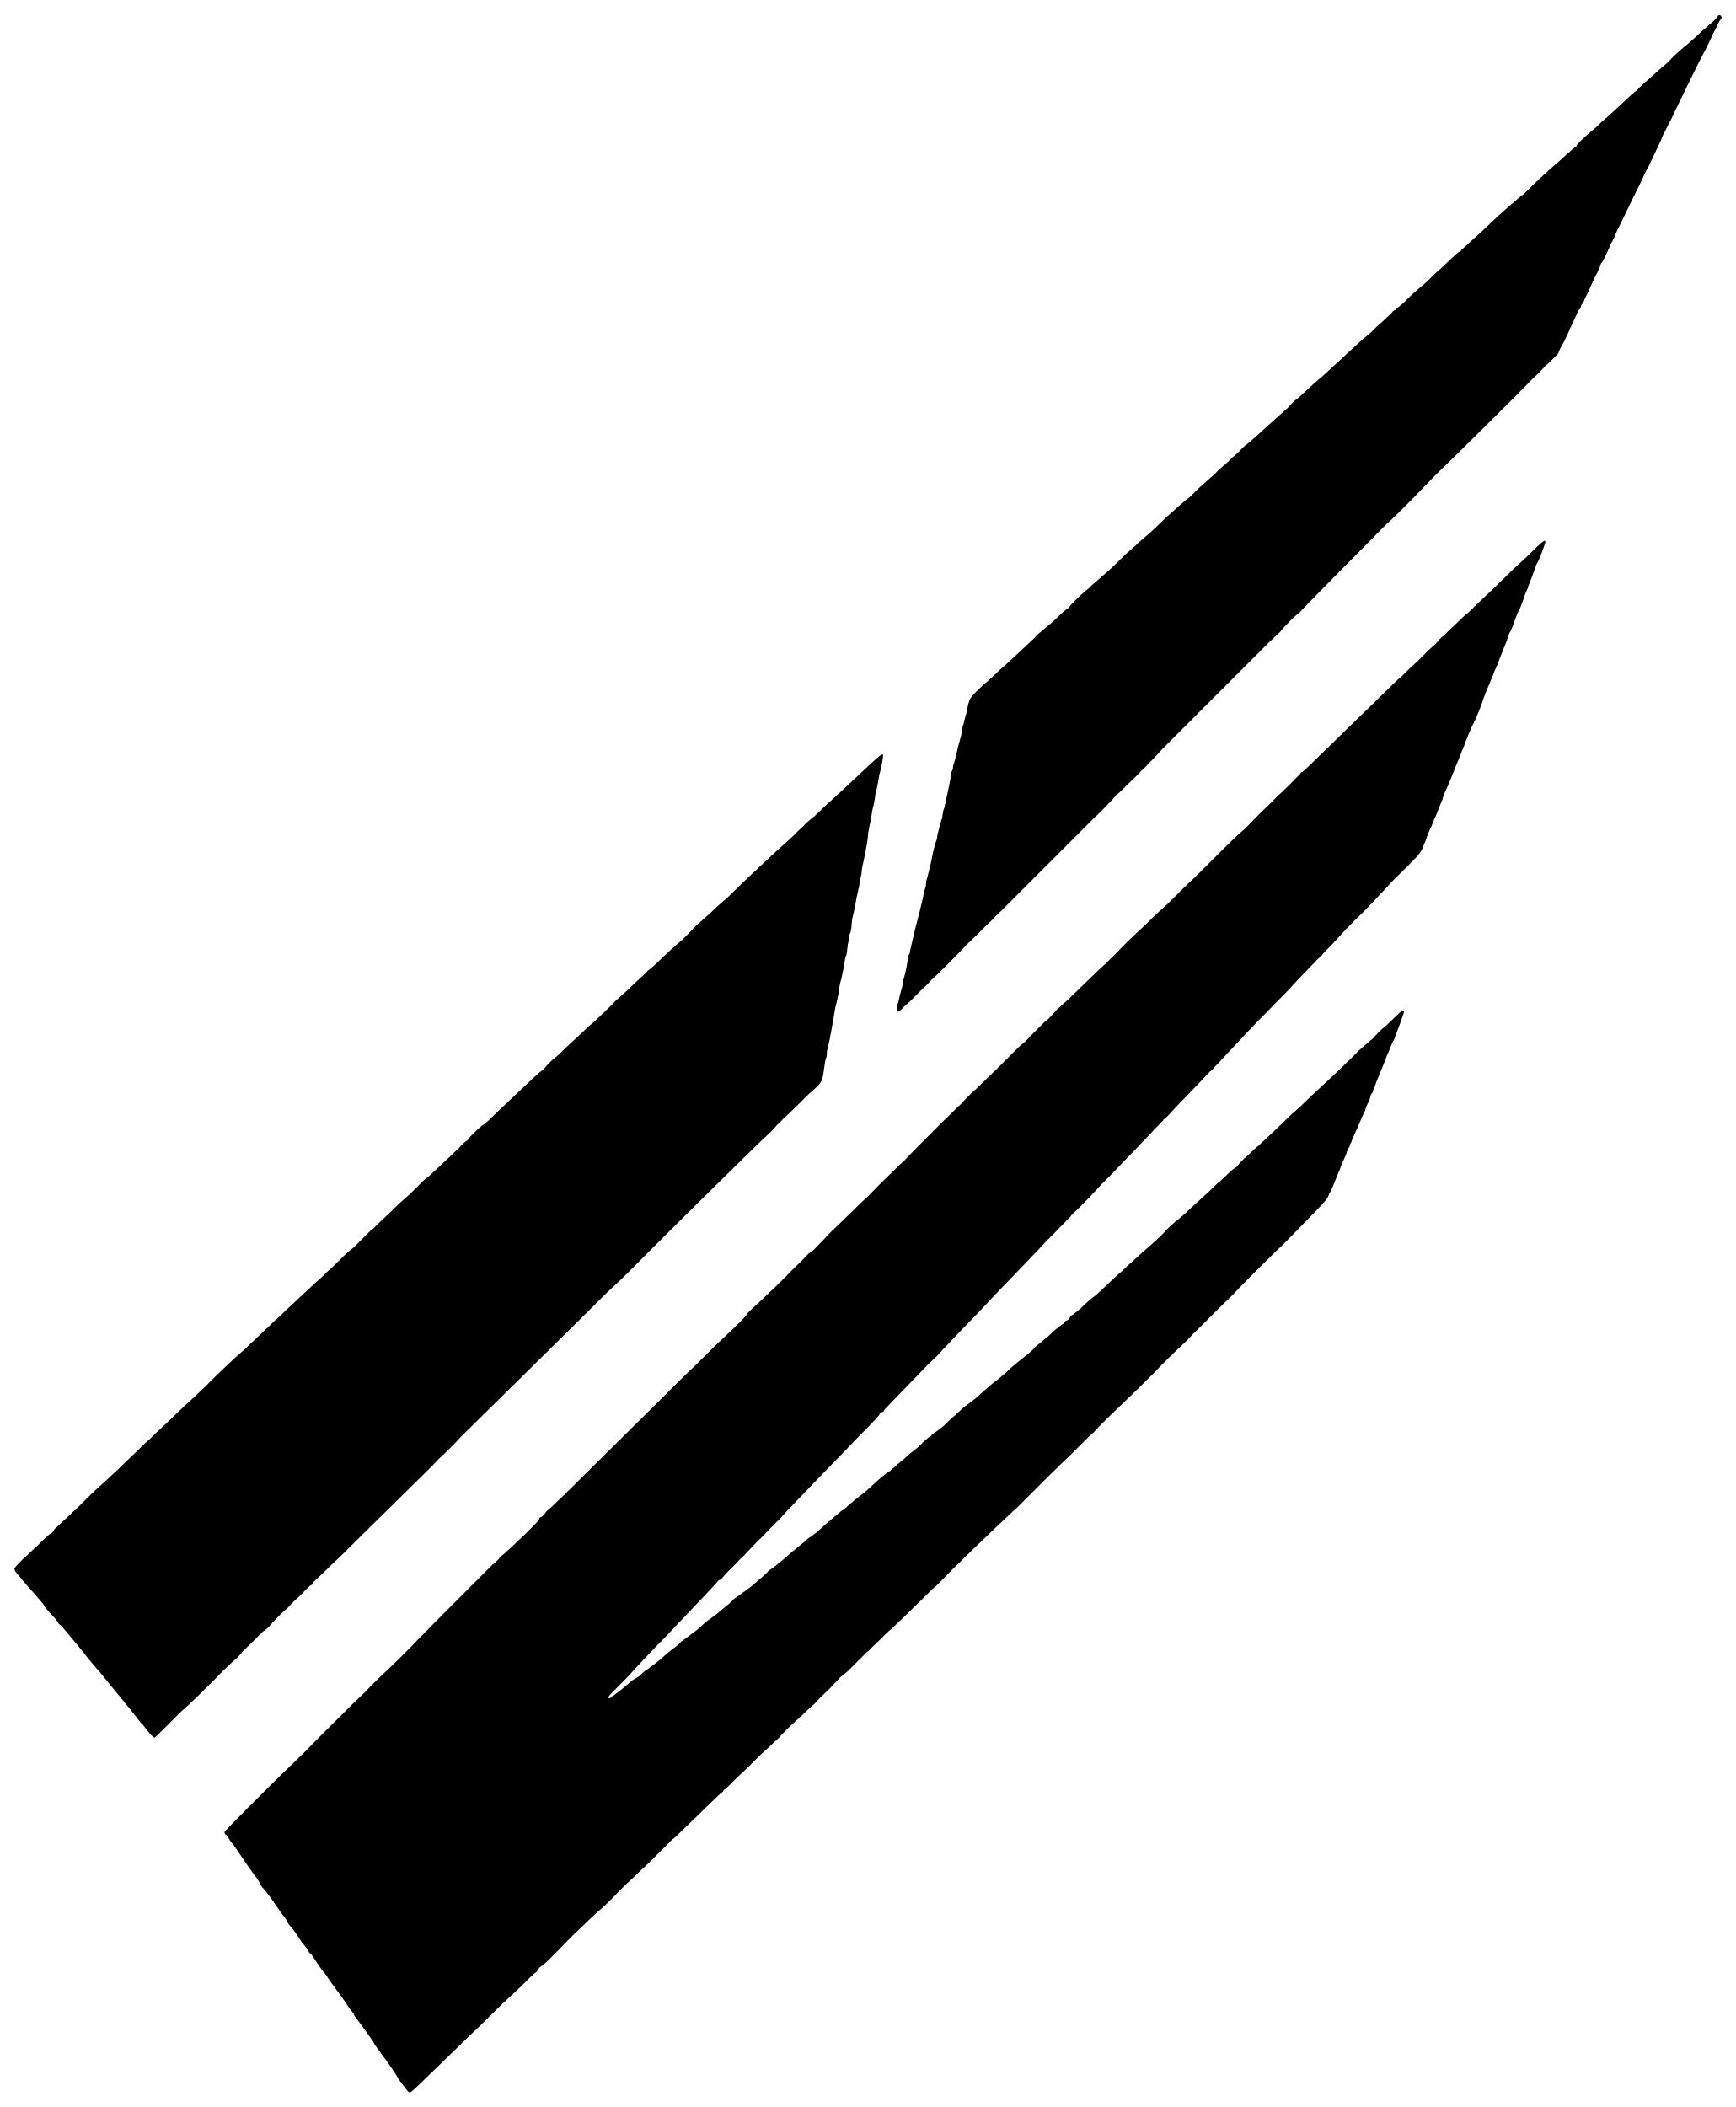
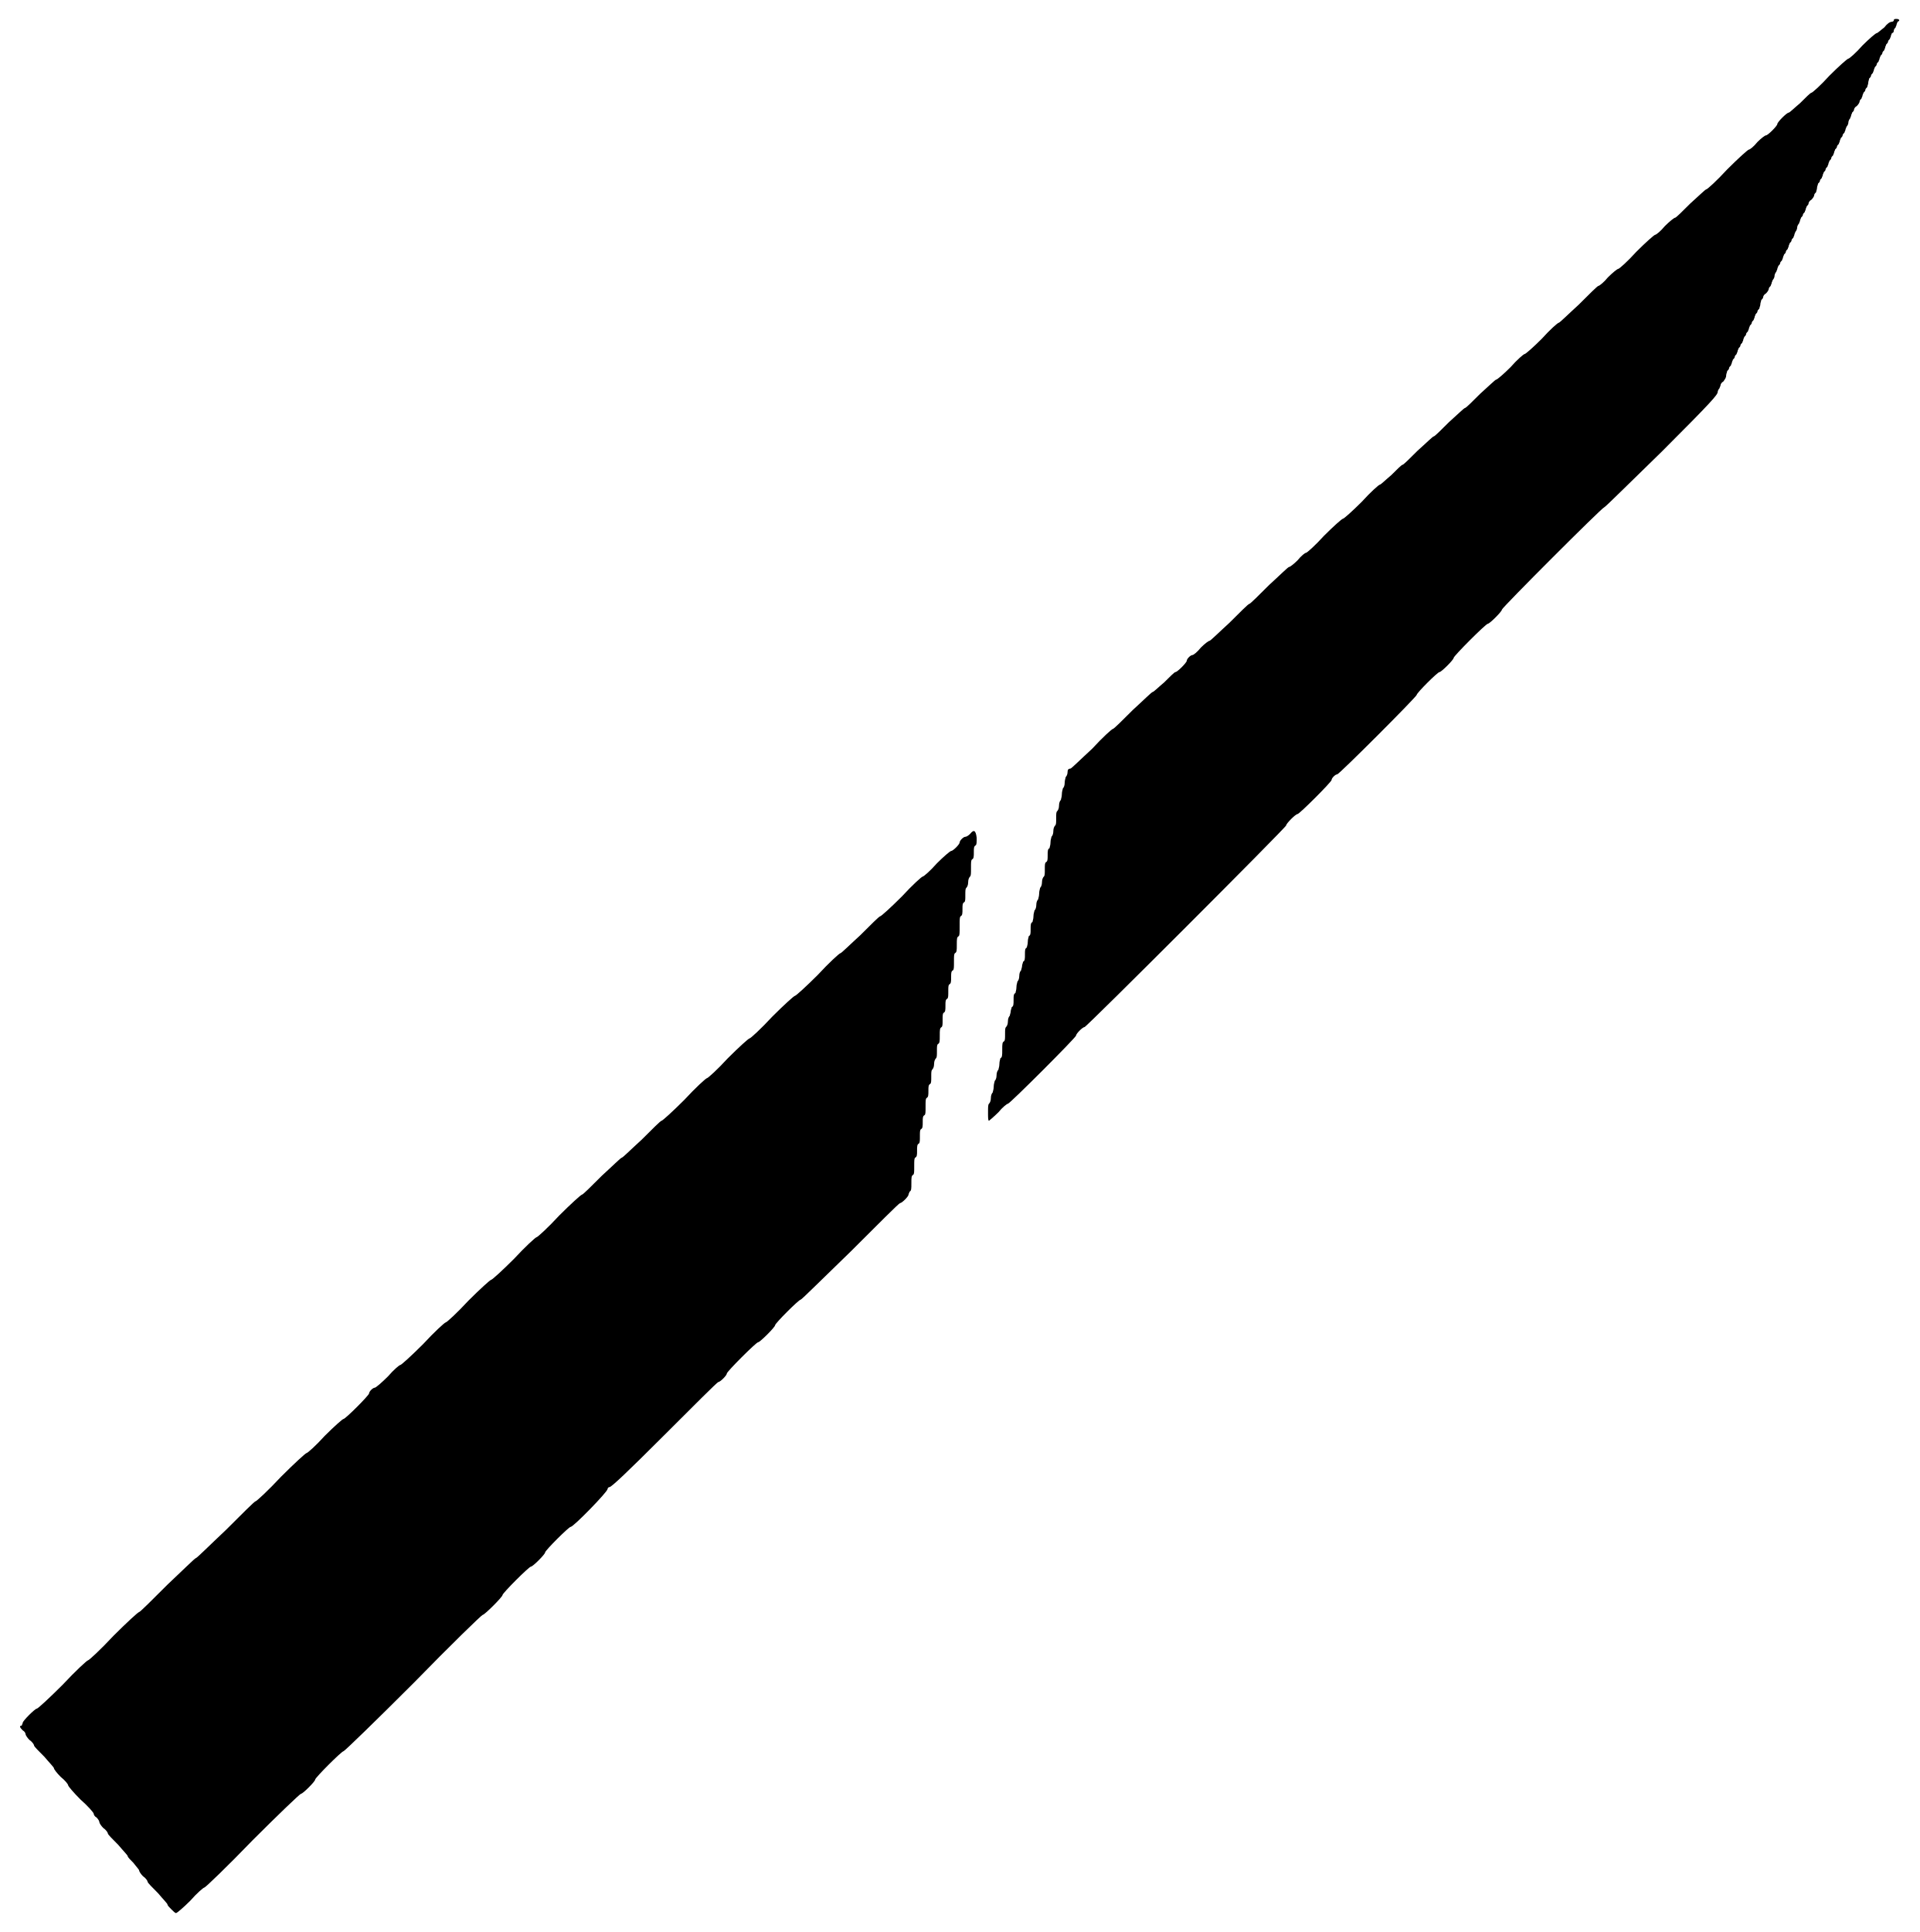
- <svg xmlns="http://www.w3.org/2000/svg" viewBox="154 -21 2406 2920">
-   <path fill="currentColor" fill-rule="evenodd" d="M719 2877C716 2873 708 2863 707 2861C705 2858 702 2852 689 2834C685 2829 681 2823 678 2819C676 2816 672 2811 671 2808C666 2801 649 2777 647 2775C646 2774 645 2772 645 2772C645 2771 644 2769 643 2768C641 2766 638 2762 628 2747C627 2746 625 2743 623 2740C621 2738 618 2733 614 2728C611 2724 607 2718 606 2716C602 2712 595 2702 590 2694C588 2691 586 2688 585 2687C583 2686 582 2684 582 2684C582 2683 575 2673 574 2673C574 2673 571 2669 568 2664C560 2652 557 2649 556 2648C555 2647 554 2645 553 2644C552 2641 551 2639 543 2629C540 2625 538 2621 536 2619C532 2613 524 2601 517 2594C515 2591 514 2589 514 2589C514 2588 512 2585 510 2582C506 2577 494 2560 486 2548C485 2546 481 2541 478 2536C474 2532 471 2527 470 2525C469 2523 467 2521 466 2521C466 2520 465 2519 465 2518C465 2517 519 2462 565 2418C580 2403 579 2405 584 2399C589 2394 587 2396 614 2369C628 2355 648 2335 660 2324C670 2313 682 2302 686 2298C692 2293 720 2265 723 2262C725 2260 726 2258 786 2198C813 2171 836 2148 837 2147C838 2146 840 2145 841 2144C842 2142 844 2141 845 2140C846 2138 849 2135 852 2133C873 2114 899 2089 901 2085C901 2083 903 2081 905 2081C906 2080 908 2078 909 2077C910 2075 912 2073 913 2072C914 2072 939 2048 969 2018C999 1988 1040 1948 1060 1928C1080 1908 1106 1882 1119 1870C1131 1858 1149 1840 1158 1832C1177 1814 1186 1805 1188 1802C1189 1800 1192 1797 1195 1794C1205 1785 1238 1754 1242 1749C1244 1748 1245 1746 1246 1745C1247 1744 1252 1739 1257 1734C1267 1725 1267 1724 1275 1716C1278 1714 1281 1712 1282 1711C1285 1708 1305 1687 1306 1686C1310 1682 1330 1663 1337 1656C1341 1652 1349 1644 1355 1639C1373 1620 1385 1609 1394 1600C1398 1596 1404 1590 1407 1588C1411 1583 1424 1570 1462 1532C1470 1525 1480 1514 1486 1509C1491 1503 1500 1494 1506 1489C1512 1483 1526 1470 1537 1459C1548 1448 1561 1435 1566 1430C1572 1425 1579 1419 1582 1415C1590 1407 1598 1399 1601 1396C1602 1395 1604 1393 1606 1392C1607 1391 1613 1385 1619 1378C1626 1372 1638 1361 1647 1352C1655 1344 1669 1331 1676 1324C1687 1314 1696 1305 1702 1299C1712 1288 1729 1272 1739 1263C1742 1260 1756 1246 1772 1232C1787 1217 1804 1200 1810 1195C1815 1190 1829 1176 1841 1164C1852 1153 1869 1136 1879 1128C1888 1119 1902 1104 1911 1096C1920 1087 1927 1080 1927 1080C1928 1080 1957 1051 1957 1050C1957 1049 1958 1049 1959 1049C1960 1048 1968 1041 1976 1033C1985 1024 2003 1007 2016 994C2055 956 2082 930 2086 926C2089 923 2093 919 2096 917C2099 914 2109 904 2119 895C2129 885 2139 875 2143 872C2146 869 2149 865 2150 864C2151 863 2154 861 2156 859C2158 857 2162 853 2165 850C2172 844 2182 833 2189 828C2197 820 2229 790 2239 780C2243 776 2252 767 2261 759C2270 751 2280 741 2285 736C2294 728 2295 727 2296 730C2296 731 2287 757 2284 760C2284 761 2282 764 2281 768C2277 780 2273 789 2272 792C2272 793 2270 798 2268 802C2266 809 2264 813 2260 824C2258 826 2257 830 2256 832C2251 845 2248 855 2246 856C2246 857 2245 859 2244 861C2244 863 2242 868 2240 873C2238 878 2236 882 2236 883C2236 883 2235 886 2234 888C2233 891 2231 895 2230 899C2228 903 2226 908 2225 910C2224 913 2222 918 2221 920C2220 922 2218 928 2216 932C2214 936 2212 943 2210 947C2208 955 2198 979 2196 982C2194 985 2186 1005 2184 1010C2184 1012 2182 1015 2182 1016C2181 1018 2179 1022 2178 1026C2175 1033 2171 1042 2169 1048C2168 1050 2165 1058 2162 1065C2159 1072 2156 1079 2155 1080C2155 1081 2154 1083 2154 1084C2154 1085 2153 1088 2152 1090C2151 1092 2149 1097 2148 1100C2147 1102 2145 1107 2144 1110C2142 1113 2140 1119 2138 1124C2136 1128 2134 1133 2133 1135C2132 1138 2131 1140 2131 1141C2131 1141 2129 1146 2127 1151C2123 1161 2124 1161 2084 1200C2078 1207 2066 1219 2058 1228C2050 1236 2039 1248 2032 1254C2026 1260 2021 1266 2020 1266C2016 1271 2009 1278 2000 1288C1993 1295 1987 1301 1986 1303C1985 1304 1983 1305 1983 1306C1982 1306 1976 1313 1969 1320C1962 1327 1952 1338 1946 1344C1941 1350 1931 1360 1925 1366C1910 1381 1879 1413 1871 1422C1867 1426 1860 1434 1854 1440C1849 1446 1842 1453 1838 1457C1835 1461 1832 1464 1831 1464C1830 1465 1829 1466 1828 1467C1827 1468 1820 1476 1812 1484C1804 1492 1792 1505 1784 1513C1777 1521 1770 1528 1769 1529C1767 1530 1766 1531 1766 1532C1765 1533 1760 1538 1754 1544C1748 1551 1742 1557 1740 1559C1738 1561 1726 1574 1713 1587C1700 1601 1685 1616 1680 1621C1673 1629 1651 1652 1640 1662C1639 1663 1638 1664 1638 1665C1636 1666 1611 1693 1609 1694C1609 1695 1607 1696 1606 1697C1599 1705 1553 1753 1546 1760C1538 1768 1528 1779 1510 1798C1502 1806 1488 1821 1479 1830C1470 1840 1461 1849 1460 1850C1459 1852 1455 1855 1453 1858C1450 1860 1445 1866 1441 1869C1437 1873 1428 1883 1419 1892C1390 1922 1379 1933 1379 1934C1379 1935 1378 1936 1376 1936C1374 1937 1373 1939 1373 1939C1373 1940 1368 1946 1342 1972C1338 1976 1327 1988 1316 1999C1306 2009 1292 2024 1284 2032C1271 2046 1244 2073 1234 2085C1230 2088 1226 2093 1225 2094C1223 2095 1220 2099 1217 2102C1211 2108 1188 2131 1186 2134C1185 2135 1179 2140 1174 2146C1168 2152 1162 2158 1160 2160C1158 2162 1156 2165 1155 2166C1154 2167 1153 2168 1153 2168C1152 2168 1151 2169 1150 2169C1149 2171 1115 2207 1090 2233C1088 2235 1079 2245 1069 2255C1059 2265 1049 2276 1046 2279C1043 2282 1037 2289 1032 2294C1028 2299 1018 2309 1010 2317C1001 2326 996 2331 997 2332C998 2333 1001 2332 1001 2331C1001 2330 1002 2330 1004 2329C1005 2328 1011 2324 1017 2319C1023 2314 1029 2309 1030 2308C1032 2307 1036 2304 1040 2302C1043 2299 1047 2295 1049 2294C1055 2290 1063 2284 1069 2279C1071 2277 1078 2271 1084 2266C1091 2261 1097 2256 1098 2254C1100 2253 1105 2249 1109 2246C1113 2243 1119 2239 1122 2236C1124 2234 1129 2230 1132 2227C1135 2225 1140 2221 1143 2219C1146 2217 1151 2213 1154 2210C1157 2208 1161 2204 1164 2202C1167 2199 1170 2197 1171 2195C1173 2194 1182 2187 1192 2180C1195 2178 1203 2171 1211 2164C1213 2162 1217 2159 1219 2156C1222 2154 1226 2151 1229 2149C1231 2147 1236 2143 1240 2140C1243 2137 1250 2131 1255 2127C1260 2123 1267 2117 1270 2115C1272 2112 1277 2109 1280 2107C1283 2105 1288 2101 1291 2098C1297 2092 1319 2074 1320 2073C1321 2073 1326 2069 1330 2065C1335 2061 1342 2055 1346 2052C1353 2047 1358 2042 1367 2034C1371 2030 1375 2027 1376 2026C1377 2025 1382 2021 1387 2018C1391 2014 1397 2010 1398 2008C1400 2007 1404 2003 1408 2000C1412 1996 1418 1991 1422 1988C1426 1985 1431 1981 1433 1978C1435 1976 1439 1973 1441 1971C1443 1970 1445 1969 1445 1968C1445 1968 1447 1966 1450 1964C1452 1963 1458 1958 1462 1955C1471 1946 1472 1945 1477 1941C1479 1939 1485 1934 1490 1929C1496 1925 1503 1919 1506 1917C1514 1910 1524 1901 1530 1896C1538 1890 1548 1882 1557 1873C1562 1869 1569 1863 1573 1860C1577 1857 1583 1852 1586 1849C1588 1846 1593 1842 1596 1840C1599 1837 1603 1834 1604 1833C1606 1832 1609 1829 1612 1826C1614 1824 1617 1821 1619 1820C1620 1819 1623 1817 1625 1815C1627 1814 1629 1813 1629 1812C1629 1811 1630 1810 1632 1809C1634 1809 1636 1807 1636 1806C1637 1804 1638 1803 1639 1802C1640 1802 1646 1797 1652 1792C1658 1786 1667 1778 1674 1773C1688 1760 1694 1754 1705 1744C1710 1740 1716 1734 1719 1731C1722 1729 1726 1725 1727 1724C1729 1722 1737 1715 1745 1708C1762 1693 1766 1689 1772 1682C1775 1679 1780 1675 1783 1672C1787 1669 1792 1665 1795 1662C1798 1659 1805 1653 1809 1649C1814 1645 1823 1636 1830 1630C1837 1623 1843 1617 1844 1617C1846 1615 1856 1606 1861 1601C1862 1600 1865 1598 1868 1596C1870 1593 1875 1588 1879 1584C1883 1581 1889 1575 1892 1572C1902 1564 1919 1547 1930 1537C1935 1532 1944 1523 1950 1518C1956 1513 1963 1506 1967 1502C1970 1499 1977 1493 1982 1488C1993 1478 2009 1463 2018 1454C2022 1450 2030 1443 2036 1436C2043 1430 2052 1422 2057 1418C2061 1413 2068 1406 2073 1402C2078 1398 2084 1392 2087 1389C2096 1380 2100 1377 2100 1381C2100 1383 2088 1415 2086 1420C2084 1423 2079 1435 2079 1436C2079 1436 2078 1438 2077 1440C2076 1443 2075 1445 2075 1445C2075 1446 2074 1449 2072 1453C2069 1460 2066 1468 2061 1480C2060 1484 2058 1488 2057 1490C2057 1493 2055 1495 2054 1496C2054 1498 2053 1499 2053 1500C2053 1501 2052 1504 2051 1506C2049 1509 2047 1514 2046 1518C2044 1522 2042 1527 2041 1528C2041 1530 2037 1538 2034 1545C2031 1552 2027 1560 2027 1562C2026 1563 2025 1565 2025 1566C2025 1567 2024 1569 2022 1572C2021 1574 2020 1577 2020 1578C2020 1578 2018 1583 2016 1587C2014 1592 2012 1596 2012 1597C2012 1597 2011 1600 2009 1604C2008 1607 2006 1612 2005 1614C2004 1617 2002 1621 2001 1624C2000 1626 1998 1631 1996 1634C1994 1641 1993 1642 1937 1699C1905 1730 1872 1763 1863 1773C1848 1787 1809 1827 1806 1829C1806 1830 1797 1839 1786 1849C1775 1860 1766 1868 1766 1869C1765 1869 1760 1875 1754 1881C1748 1887 1727 1908 1708 1926C1688 1945 1671 1962 1670 1964C1666 1967 1668 1965 1636 1997C1620 2012 1599 2033 1589 2043C1579 2053 1567 2065 1564 2068C1557 2074 1523 2106 1475 2153C1461 2167 1450 2179 1449 2179C1448 2179 1436 2192 1421 2206C1406 2221 1392 2234 1390 2236C1387 2238 1380 2245 1373 2252C1367 2258 1360 2264 1359 2266C1358 2267 1356 2268 1355 2269C1353 2271 1340 2284 1329 2295C1324 2299 1320 2303 1319 2303C1319 2303 1318 2304 1317 2305C1316 2307 1310 2312 1305 2318C1299 2324 1289 2333 1283 2340C1276 2346 1265 2357 1257 2364C1249 2371 1238 2382 1233 2388C1227 2393 1216 2404 1208 2411C1200 2419 1186 2433 1176 2442C1167 2451 1159 2459 1158 2459C1157 2460 1156 2461 1156 2462C1156 2462 1153 2464 1150 2467C1148 2469 1134 2482 1121 2495C1087 2528 1089 2526 1086 2528C1085 2529 1079 2535 1073 2541C1067 2547 1059 2555 1055 2559C1052 2562 1043 2570 1036 2577C1030 2583 1023 2589 1022 2590C1020 2592 1015 2597 1009 2603C1004 2609 995 2617 990 2622C978 2632 967 2643 945 2664C916 2694 908 2702 904 2704C902 2705 900 2708 899 2709C899 2711 898 2712 897 2712C897 2712 891 2717 886 2722C880 2728 869 2739 861 2746C853 2753 841 2765 834 2772C828 2778 815 2791 806 2799C797 2808 780 2824 769 2835C736 2867 724 2879 722 2879C722 2879 720 2878 719 2877ZM363 2383C361 2381 359 2378 357 2376C356 2374 353 2371 352 2369C350 2368 347 2364 344 2360C336 2349 304 2311 293 2297C287 2290 277 2279 272 2272C262 2259 242 2236 239 2232C237 2231 236 2230 235 2229C234 2226 230 2221 221 2212C218 2208 215 2205 215 2204C215 2203 214 2202 202 2188C190 2175 188 2172 177 2159C175 2157 174 2154 174 2153C174 2151 187 2138 190 2136C191 2135 198 2128 207 2120C215 2112 223 2104 225 2104C227 2103 228 2101 228 2101C228 2100 230 2097 233 2095C236 2092 243 2086 248 2081C253 2076 257 2072 258 2072C258 2072 264 2066 270 2060C277 2053 287 2043 293 2038C299 2033 309 2023 317 2016C329 2004 339 1995 352 1982C356 1978 361 1974 363 1972C366 1969 374 1961 383 1953C391 1945 402 1935 407 1930C412 1925 426 1913 438 1901C456 1883 478 1862 485 1856C486 1855 491 1851 495 1847C499 1843 507 1836 512 1831C516 1827 521 1823 521 1822C524 1820 528 1816 535 1809C540 1805 545 1800 547 1798C561 1785 582 1765 593 1755C596 1753 603 1746 608 1741C613 1737 622 1728 628 1722C634 1716 641 1710 644 1708C649 1703 663 1689 666 1686C667 1685 669 1683 670 1683C671 1682 676 1677 680 1673C685 1668 692 1662 696 1658C700 1654 707 1647 714 1641C720 1636 729 1627 734 1622C739 1617 744 1612 746 1611C748 1610 768 1591 790 1570C795 1564 800 1560 801 1560C801 1560 802 1559 803 1558C804 1555 817 1543 822 1539C824 1538 829 1534 833 1530C845 1518 888 1478 893 1473C895 1471 899 1468 901 1466C902 1465 904 1463 905 1463C905 1463 908 1460 910 1458C912 1455 918 1449 922 1446C927 1442 931 1438 932 1437C934 1435 941 1428 949 1421C957 1414 965 1406 966 1405C967 1404 971 1400 974 1398C983 1390 1006 1368 1008 1365C1010 1364 1017 1357 1025 1350C1033 1342 1041 1335 1044 1332C1046 1330 1050 1327 1052 1324C1055 1322 1061 1317 1065 1313C1077 1301 1087 1292 1099 1282C1104 1277 1111 1270 1113 1268C1115 1265 1120 1261 1123 1258C1127 1255 1134 1248 1141 1242C1147 1236 1156 1228 1160 1225C1165 1220 1194 1192 1206 1181C1211 1176 1237 1152 1243 1147C1246 1144 1252 1139 1256 1135C1259 1131 1267 1125 1271 1120C1276 1116 1281 1111 1283 1110C1288 1105 1304 1090 1313 1082C1325 1071 1339 1058 1357 1041C1373 1026 1377 1023 1378 1025C1378 1027 1377 1036 1374 1048C1373 1051 1372 1057 1371 1063C1370 1069 1368 1077 1367 1081C1367 1085 1365 1095 1363 1102C1362 1110 1360 1120 1359 1124C1358 1129 1357 1135 1357 1138C1356 1148 1353 1162 1351 1172C1350 1176 1348 1185 1348 1190C1347 1194 1345 1202 1345 1206C1344 1211 1342 1219 1341 1224C1340 1229 1339 1237 1338 1240C1337 1244 1336 1250 1335 1253C1335 1256 1334 1261 1334 1265C1333 1268 1333 1272 1332 1273C1331 1274 1331 1276 1331 1278C1331 1280 1330 1284 1329 1288C1329 1291 1328 1295 1328 1297C1328 1299 1327 1302 1327 1303C1326 1305 1325 1307 1325 1310C1324 1317 1321 1332 1320 1336C1319 1339 1317 1346 1317 1352C1316 1357 1314 1367 1312 1374C1311 1380 1309 1391 1308 1397C1305 1415 1302 1429 1301 1433C1300 1434 1300 1437 1300 1439C1300 1440 1300 1443 1299 1445C1298 1447 1297 1454 1296 1461C1294 1477 1293 1479 1283 1488C1278 1492 1267 1503 1258 1512C1249 1521 1240 1529 1239 1530C1238 1531 1235 1535 1231 1538C1228 1542 1218 1552 1209 1560C1200 1569 1178 1590 1161 1607C1144 1624 1109 1658 1085 1682C1060 1707 1032 1735 1022 1745C1012 1755 1002 1764 1001 1765C995 1770 989 1777 929 1836C839 1925 810 1953 793 1970C785 1979 772 1992 763 2000C755 2009 733 2030 715 2048C696 2067 670 2092 657 2105C644 2118 624 2138 612 2149C601 2160 591 2169 591 2169C591 2169 589 2171 588 2172C587 2174 586 2176 585 2176C584 2176 582 2178 580 2180C578 2182 572 2188 566 2194C560 2199 555 2205 554 2206C553 2207 549 2211 544 2215C540 2219 533 2226 529 2231C525 2235 521 2239 520 2239C519 2239 514 2245 489 2269C489 2270 487 2272 486 2273C485 2274 483 2276 482 2277C477 2281 454 2303 454 2304C444 2314 415 2343 406 2350C400 2356 390 2366 382 2374C375 2381 369 2387 368 2387C367 2387 365 2385 363 2383ZM1397 1376C1398 1373 1398 1369 1399 1368C1400 1363 1403 1351 1405 1344C1405 1340 1406 1336 1407 1334C1410 1323 1412 1311 1412 1309C1412 1307 1413 1305 1413 1303C1414 1302 1415 1300 1415 1299C1415 1297 1417 1290 1423 1264C1428 1245 1430 1237 1433 1224C1434 1218 1436 1210 1437 1208C1437 1206 1438 1201 1438 1199C1439 1197 1440 1192 1441 1188C1442 1184 1443 1179 1444 1176C1447 1160 1450 1148 1451 1146C1452 1144 1453 1140 1453 1138C1454 1133 1457 1120 1460 1112C1460 1109 1461 1106 1461 1105C1461 1103 1462 1100 1463 1098C1465 1089 1472 1057 1472 1053C1472 1052 1473 1050 1473 1048C1474 1047 1475 1044 1475 1041C1476 1038 1477 1033 1478 1031C1478 1028 1480 1024 1480 1022C1481 1017 1482 1013 1486 999C1487 994 1488 989 1488 988C1488 987 1488 985 1489 984C1489 983 1491 976 1493 969C1498 945 1496 948 1517 928C1528 919 1538 909 1540 907C1545 903 1557 892 1574 876C1590 861 1589 862 1591 859C1592 858 1594 857 1596 855C1597 854 1606 847 1615 839C1624 830 1632 823 1633 823C1634 822 1636 821 1636 820C1637 818 1654 801 1661 796C1663 794 1666 792 1667 790C1669 789 1674 784 1680 779C1686 774 1696 765 1702 759C1708 753 1716 745 1721 741C1726 737 1731 732 1732 731C1733 730 1737 727 1740 724C1744 721 1754 712 1763 703C1772 694 1783 685 1786 682C1790 678 1795 675 1796 673C1798 672 1801 669 1803 668C1805 666 1808 663 1810 661C1812 659 1818 653 1824 648C1831 642 1836 637 1838 636C1839 634 1843 630 1848 626C1853 622 1859 616 1862 613C1866 610 1870 606 1873 603C1875 601 1878 598 1879 597C1881 596 1889 589 1898 581C1923 558 1928 554 1938 545C1943 540 1948 534 1950 533C1953 531 1955 529 1968 517C1971 514 1976 510 1978 508C1984 503 1991 497 1995 493C2005 484 2018 472 2022 468C2029 462 2041 450 2049 444C2053 441 2058 436 2060 434C2062 431 2069 426 2074 421C2079 416 2084 412 2084 411C2085 410 2086 409 2087 409C2087 409 2093 404 2099 399C2105 393 2113 385 2118 381C2123 377 2130 371 2134 367C2138 363 2145 356 2150 352C2154 348 2162 341 2166 337C2170 333 2175 329 2176 328C2178 328 2179 327 2179 326C2179 326 2185 320 2193 313C2201 306 2212 296 2218 290C2229 279 2263 249 2266 248C2267 247 2270 244 2272 242C2283 231 2300 215 2312 205C2318 200 2326 192 2330 189C2333 186 2337 183 2337 183C2338 183 2339 182 2339 181C2340 178 2352 167 2363 158C2367 155 2370 151 2372 150C2373 148 2375 147 2376 146C2378 145 2395 129 2409 116C2414 111 2420 106 2423 104C2425 101 2430 97 2432 95C2435 92 2439 89 2440 88C2442 86 2453 76 2465 66C2476 54 2489 43 2492 41C2499 35 2509 26 2514 21C2517 19 2522 14 2527 10C2531 6 2535 2 2535 1C2536 -1 2540 -0 2540 3C2540 5 2540 6 2539 6C2538 6 2536 10 2534 15C2531 20 2529 25 2528 26C2528 27 2526 31 2524 35C2519 46 2514 55 2513 57C2512 58 2492 99 2476 132C2472 141 2468 149 2467 150C2466 152 2463 159 2459 166C2456 174 2452 182 2451 184C2450 186 2447 193 2444 199C2441 205 2438 212 2436 215C2434 218 2431 226 2428 232C2419 250 2412 264 2402 285C2397 295 2392 305 2392 307C2391 309 2389 312 2389 313C2388 314 2386 318 2385 321C2381 330 2375 343 2373 344C2373 345 2372 346 2372 347C2372 347 2371 350 2370 352C2369 354 2367 359 2365 362C2363 366 2359 375 2356 382C2353 388 2350 394 2350 394C2350 395 2349 397 2348 399C2346 401 2345 403 2345 404C2345 405 2344 407 2343 408C2342 408 2341 410 2341 411C2341 411 2338 417 2335 424C2332 430 2329 436 2329 437C2329 437 2326 444 2322 452C2317 460 2314 467 2314 468C2314 469 2306 477 2296 486C2287 496 2278 504 2277 505C2272 511 2154 628 2149 632C2148 633 2132 649 2113 669C2094 688 2078 704 2077 704C2068 713 1955 827 1955 828C1955 828 1954 829 1953 830C1951 830 1935 846 1928 855C1925 857 1919 864 1913 869C1895 887 1828 954 1813 969C1805 977 1798 984 1797 985C1796 986 1789 993 1781 1001C1773 1009 1766 1016 1765 1017C1764 1018 1758 1025 1751 1032C1744 1039 1738 1046 1737 1046C1736 1047 1729 1055 1720 1063C1711 1072 1703 1080 1702 1080C1701 1081 1700 1081 1700 1082C1700 1083 1677 1107 1673 1110C1672 1111 1544 1239 1542 1241C1541 1242 1535 1247 1529 1254C1522 1260 1508 1275 1496 1286C1478 1305 1451 1332 1445 1337C1444 1338 1439 1344 1433 1349C1427 1355 1421 1361 1418 1364C1416 1366 1411 1371 1407 1374C1399 1383 1396 1383 1397 1376Z" />
+ <svg xmlns="http://www.w3.org/2000/svg" viewBox="153 10 2028 2041">
+   <path fill="currentColor" fill-rule="evenodd" d="M334 2027C332 2025 330 2023 330 2022C330 2021 325 2016 320 2010C314 2004 309 1999 309 1998C309 1997 307 1994 304 1992C302 1990 300 1987 300 1986C300 1985 297 1982 294 1978C291 1975 288 1972 288 1971C288 1970 283 1965 278 1959C272 1953 267 1948 267 1947C267 1946 265 1943 262 1941C260 1939 258 1936 258 1935C258 1934 257 1932 255 1930C253 1929 252 1927 252 1926C252 1925 246 1918 238 1911C231 1904 225 1897 225 1896C225 1895 222 1891 217 1887C213 1883 210 1879 210 1878C210 1877 205 1872 200 1866C194 1860 189 1855 189 1854C189 1853 187 1850 184 1848C182 1846 180 1843 180 1842C180 1841 179 1839 177 1838C174 1835 173 1833 176 1833C176 1832 177 1831 177 1830C177 1828 190 1815 192 1815C193 1815 205 1804 219 1790C233 1775 245 1764 246 1764C247 1764 259 1753 273 1738C287 1724 299 1713 300 1713C301 1713 314 1700 330 1684C346 1669 359 1656 360 1656C361 1656 375 1642 392 1626C408 1610 422 1596 423 1596C424 1596 436 1585 450 1570C464 1556 476 1545 477 1545C478 1545 487 1537 496 1527C506 1517 515 1509 516 1509C518 1509 543 1484 543 1482C543 1480 547 1476 549 1476C550 1476 556 1471 563 1464C569 1457 575 1452 576 1452C577 1452 588 1442 600 1430C612 1417 623 1407 624 1407C625 1407 636 1397 648 1384C660 1372 671 1362 672 1362C673 1362 684 1352 696 1340C708 1327 719 1317 720 1317C721 1317 732 1307 744 1294C756 1282 767 1272 768 1272C769 1272 778 1263 789 1252C800 1242 809 1233 810 1233C811 1233 820 1224 831 1214C842 1203 851 1194 852 1194C853 1194 864 1184 876 1172C888 1159 899 1149 900 1149C901 1149 911 1140 922 1128C934 1116 944 1107 945 1107C946 1107 957 1097 969 1084C981 1072 992 1062 993 1062C994 1062 1005 1052 1017 1040C1029 1027 1040 1017 1041 1017C1042 1017 1051 1008 1062 998C1073 987 1082 978 1083 978C1084 978 1094 969 1106 957C1117 945 1127 936 1128 936C1129 936 1136 930 1143 922C1150 915 1157 909 1158 909C1160 909 1167 902 1167 900C1167 898 1171 894 1173 894C1174 894 1176 893 1178 891C1182 886 1184 887 1185 895C1185 900 1185 902 1184 903C1182 904 1182 906 1182 910C1182 915 1182 917 1180 918C1179 919 1179 921 1179 927C1179 933 1179 935 1178 936C1177 937 1176 939 1176 942C1176 945 1175 947 1174 948C1173 949 1173 951 1173 956C1173 960 1173 962 1172 963C1170 964 1170 966 1170 970C1170 975 1170 977 1168 978C1167 979 1167 981 1167 988C1167 996 1167 998 1166 999C1164 1000 1164 1002 1164 1008C1164 1014 1164 1016 1162 1017C1161 1018 1161 1020 1161 1026C1161 1032 1161 1034 1160 1035C1158 1036 1158 1038 1158 1042C1158 1047 1158 1049 1156 1050C1155 1051 1155 1053 1155 1057C1155 1062 1155 1064 1154 1065C1152 1066 1152 1068 1152 1072C1152 1077 1152 1079 1150 1080C1149 1081 1149 1083 1149 1088C1149 1092 1149 1094 1148 1095C1146 1096 1146 1098 1146 1104C1146 1110 1146 1112 1144 1113C1143 1114 1143 1116 1143 1120C1143 1125 1143 1127 1142 1128C1141 1129 1140 1131 1140 1134C1140 1137 1139 1139 1138 1140C1137 1141 1137 1143 1137 1147C1137 1152 1137 1154 1136 1155C1134 1156 1134 1158 1134 1162C1134 1167 1134 1169 1132 1170C1131 1171 1131 1173 1131 1179C1131 1185 1131 1187 1130 1188C1128 1189 1128 1191 1128 1195C1128 1200 1128 1202 1126 1203C1125 1204 1125 1206 1125 1210C1125 1215 1125 1217 1124 1218C1122 1219 1122 1221 1122 1226C1122 1230 1122 1232 1120 1233C1119 1234 1119 1236 1119 1242C1119 1248 1119 1250 1118 1251C1116 1252 1116 1254 1116 1260C1116 1266 1116 1268 1114 1269C1114 1270 1113 1271 1113 1272C1113 1274 1106 1281 1104 1281C1103 1281 1080 1304 1052 1332C1023 1360 1000 1383 999 1383C997 1383 972 1408 972 1410C972 1412 956 1428 954 1428C952 1428 921 1459 921 1461C921 1463 914 1470 912 1470C911 1470 886 1495 855 1526C815 1566 799 1581 797 1581C796 1581 795 1582 795 1583C795 1586 759 1623 756 1623C754 1623 729 1648 729 1650C729 1652 716 1665 714 1665C712 1665 684 1693 684 1695C684 1697 665 1716 663 1716C662 1716 629 1748 590 1788C550 1828 517 1860 516 1860C514 1860 486 1888 486 1890C486 1892 473 1905 471 1905C470 1905 447 1927 420 1954C393 1982 370 2004 369 2004C368 2004 361 2010 354 2018C347 2025 340 2031 339 2031C338 2031 336 2029 334 2027ZM1197 1186C1197 1179 1197 1177 1198 1176C1199 1175 1200 1173 1200 1170C1200 1167 1201 1165 1202 1164C1202 1163 1203 1161 1203 1158C1203 1155 1204 1153 1204 1152C1205 1151 1206 1149 1206 1146C1206 1143 1207 1141 1208 1140C1208 1139 1209 1137 1209 1134C1209 1131 1210 1129 1210 1128C1212 1127 1212 1125 1212 1119C1212 1113 1212 1111 1214 1110C1215 1109 1215 1107 1215 1102C1215 1098 1215 1096 1216 1095C1217 1094 1218 1092 1218 1089C1218 1086 1219 1084 1220 1083C1220 1082 1221 1080 1221 1078C1221 1077 1222 1075 1222 1074C1224 1073 1224 1071 1224 1066C1224 1062 1224 1060 1226 1059C1226 1058 1227 1056 1227 1053C1227 1050 1228 1048 1228 1047C1229 1046 1230 1044 1230 1041C1230 1038 1231 1036 1232 1035C1232 1034 1233 1032 1233 1030C1233 1029 1234 1027 1234 1026C1236 1025 1236 1023 1236 1018C1236 1014 1236 1012 1238 1011C1238 1010 1239 1008 1239 1005C1239 1002 1240 1000 1240 999C1242 998 1242 996 1242 992C1242 987 1242 985 1244 984C1244 983 1245 981 1245 978C1245 975 1246 973 1246 972C1247 971 1248 969 1248 966C1248 963 1249 961 1250 960C1250 959 1251 957 1251 954C1251 951 1252 949 1252 948C1253 947 1254 945 1254 942C1254 939 1255 937 1256 936C1257 935 1257 933 1257 928C1257 924 1257 922 1258 921C1260 920 1260 918 1260 914C1260 909 1260 907 1262 906C1262 905 1263 903 1263 900C1263 897 1264 895 1264 894C1265 893 1266 891 1266 888C1266 885 1267 883 1268 882C1269 881 1269 879 1269 874C1269 870 1269 868 1270 867C1271 866 1272 864 1272 861C1272 858 1273 856 1274 855C1274 854 1275 852 1275 849C1275 846 1276 844 1276 843C1277 842 1278 840 1278 837C1278 834 1279 832 1279 831C1280 830 1281 828 1281 826C1281 823 1282 822 1284 822C1285 822 1295 812 1307 801C1318 789 1328 780 1329 780C1330 780 1339 771 1350 760C1361 750 1370 741 1371 741C1372 741 1377 736 1383 731C1389 725 1394 720 1395 720C1397 720 1407 710 1407 708C1407 706 1411 702 1413 702C1414 702 1418 699 1422 694C1426 690 1430 687 1431 687C1432 687 1441 678 1452 668C1463 657 1472 648 1473 648C1474 648 1483 639 1494 628C1505 618 1514 609 1515 609C1516 609 1520 606 1524 602C1528 597 1532 594 1533 594C1534 594 1543 586 1552 576C1562 566 1571 558 1572 558C1573 558 1582 550 1592 540C1601 530 1610 522 1611 522C1612 522 1617 517 1623 512C1629 506 1634 501 1635 501C1636 501 1643 494 1651 486C1660 478 1667 471 1668 471C1669 471 1676 464 1684 456C1693 448 1700 441 1701 441C1702 441 1709 434 1717 426C1726 418 1733 411 1734 411C1735 411 1742 405 1749 398C1756 390 1763 384 1764 384C1765 384 1773 377 1782 368C1791 358 1799 351 1800 351C1801 351 1810 342 1821 332C1832 321 1841 312 1842 312C1843 312 1848 308 1852 303C1857 298 1862 294 1863 294C1864 294 1873 286 1882 276C1892 266 1901 258 1902 258C1903 258 1908 254 1912 249C1917 244 1922 240 1923 240C1924 240 1931 233 1939 225C1948 217 1955 210 1956 210C1957 210 1967 201 1978 189C1990 177 2000 168 2001 168C2002 168 2006 165 2010 160C2014 156 2018 153 2019 153C2021 153 2031 143 2031 141C2031 139 2041 129 2043 129C2044 129 2049 124 2055 119C2061 113 2066 108 2067 108C2068 108 2077 100 2086 90C2096 80 2105 72 2106 72C2107 72 2114 66 2121 58C2128 51 2135 45 2136 45C2137 45 2140 42 2144 39C2147 35 2150 33 2152 33C2153 33 2154 32 2154 32C2154 30 2155 30 2157 30C2160 30 2161 32 2158 33C2158 34 2157 35 2157 36C2157 37 2156 38 2156 39C2155 40 2154 41 2154 43C2154 44 2153 45 2152 45C2152 46 2151 47 2151 48C2151 49 2150 50 2150 51C2149 52 2148 53 2148 54C2148 55 2147 56 2146 57C2146 58 2145 59 2145 60C2145 61 2144 62 2144 63C2143 64 2142 65 2142 66C2142 67 2141 68 2140 69C2140 70 2139 71 2139 72C2139 73 2138 74 2138 75C2137 76 2136 77 2136 78C2136 79 2135 80 2134 81C2134 82 2133 83 2133 84C2133 85 2132 86 2132 87C2131 88 2130 89 2130 90C2130 91 2129 92 2128 93C2128 94 2127 96 2127 98C2127 99 2126 101 2126 102C2125 103 2124 104 2124 105C2124 106 2123 107 2122 108C2122 109 2121 110 2121 111C2121 112 2120 113 2120 114C2119 115 2118 116 2118 117C2118 118 2117 120 2115 122C2113 123 2112 125 2112 126C2112 127 2111 128 2110 129C2110 130 2109 131 2109 132C2109 133 2108 134 2108 135C2107 136 2106 138 2106 140C2106 141 2105 143 2104 144C2104 145 2103 146 2103 147C2103 148 2102 149 2102 150C2101 151 2100 152 2100 153C2100 154 2099 155 2098 156C2098 157 2097 158 2097 159C2097 160 2096 161 2096 162C2095 163 2094 164 2094 165C2094 166 2093 167 2092 168C2092 169 2091 170 2091 171C2091 172 2090 173 2090 174C2089 175 2088 176 2088 177C2088 178 2087 179 2086 180C2086 181 2085 182 2085 183C2085 184 2084 185 2084 186C2083 187 2082 188 2082 189C2082 190 2081 191 2080 192C2080 193 2079 194 2079 195C2079 196 2078 197 2078 198C2077 199 2076 200 2076 201C2076 202 2075 203 2074 204C2074 205 2073 207 2073 208C2073 210 2072 212 2072 213C2071 214 2070 215 2070 216C2070 217 2069 219 2067 221C2065 222 2064 224 2064 225C2064 226 2063 227 2062 228C2062 229 2061 230 2061 231C2061 232 2060 233 2060 234C2059 235 2058 236 2058 237C2058 238 2057 239 2056 240C2056 241 2055 242 2055 243C2055 244 2054 245 2054 246C2053 247 2052 249 2052 250C2052 252 2051 254 2050 255C2050 256 2049 257 2049 258C2049 259 2048 260 2048 261C2047 262 2046 263 2046 264C2046 265 2045 266 2044 267C2044 268 2043 269 2043 270C2043 271 2042 272 2042 273C2041 274 2040 275 2040 276C2040 277 2039 278 2038 279C2038 280 2037 281 2037 282C2037 283 2036 284 2036 285C2035 286 2034 287 2034 288C2034 289 2033 290 2032 291C2032 292 2031 293 2031 294C2031 295 2030 296 2030 297C2029 298 2028 300 2028 302C2028 303 2027 305 2026 306C2026 307 2025 308 2025 309C2025 310 2024 311 2024 312C2023 313 2022 314 2022 315C2022 316 2021 318 2019 320C2017 321 2016 323 2016 324C2016 325 2015 326 2014 327C2014 328 2013 330 2013 332C2013 333 2012 335 2012 336C2011 337 2010 338 2010 339C2010 340 2009 341 2008 342C2008 343 2007 344 2007 345C2007 346 2006 347 2006 348C2005 349 2004 350 2004 351C2004 352 2003 353 2002 354C2002 355 2001 356 2001 357C2001 358 2000 359 2000 360C1999 361 1998 362 1998 363C1998 364 1997 365 1996 366C1996 367 1995 368 1995 369C1995 370 1994 371 1994 372C1993 373 1992 374 1992 375C1992 376 1991 377 1990 378C1990 379 1989 380 1989 381C1989 382 1988 383 1988 384C1987 385 1986 386 1986 387C1986 388 1985 389 1984 390C1984 391 1983 392 1983 393C1983 394 1982 395 1982 396C1981 397 1980 398 1980 399C1980 400 1979 401 1978 402C1978 403 1977 405 1977 406C1977 409 1976 410 1974 413C1972 414 1971 416 1971 417C1971 418 1970 419 1970 420C1969 421 1968 423 1968 424C1968 427 1962 434 1909 487C1876 519 1849 546 1848 546C1846 546 1740 652 1740 654C1740 656 1727 669 1725 669C1723 669 1689 703 1689 705C1689 707 1676 720 1674 720C1672 720 1650 742 1650 744C1650 746 1568 828 1566 828C1564 828 1560 832 1560 834C1560 836 1526 870 1524 870C1522 870 1512 880 1512 882C1512 884 1301 1095 1299 1095C1297 1095 1290 1102 1290 1104C1290 1106 1220 1176 1218 1176C1217 1176 1212 1180 1208 1185C1203 1190 1198 1194 1198 1194C1197 1194 1197 1190 1197 1186Z" />
</svg>
